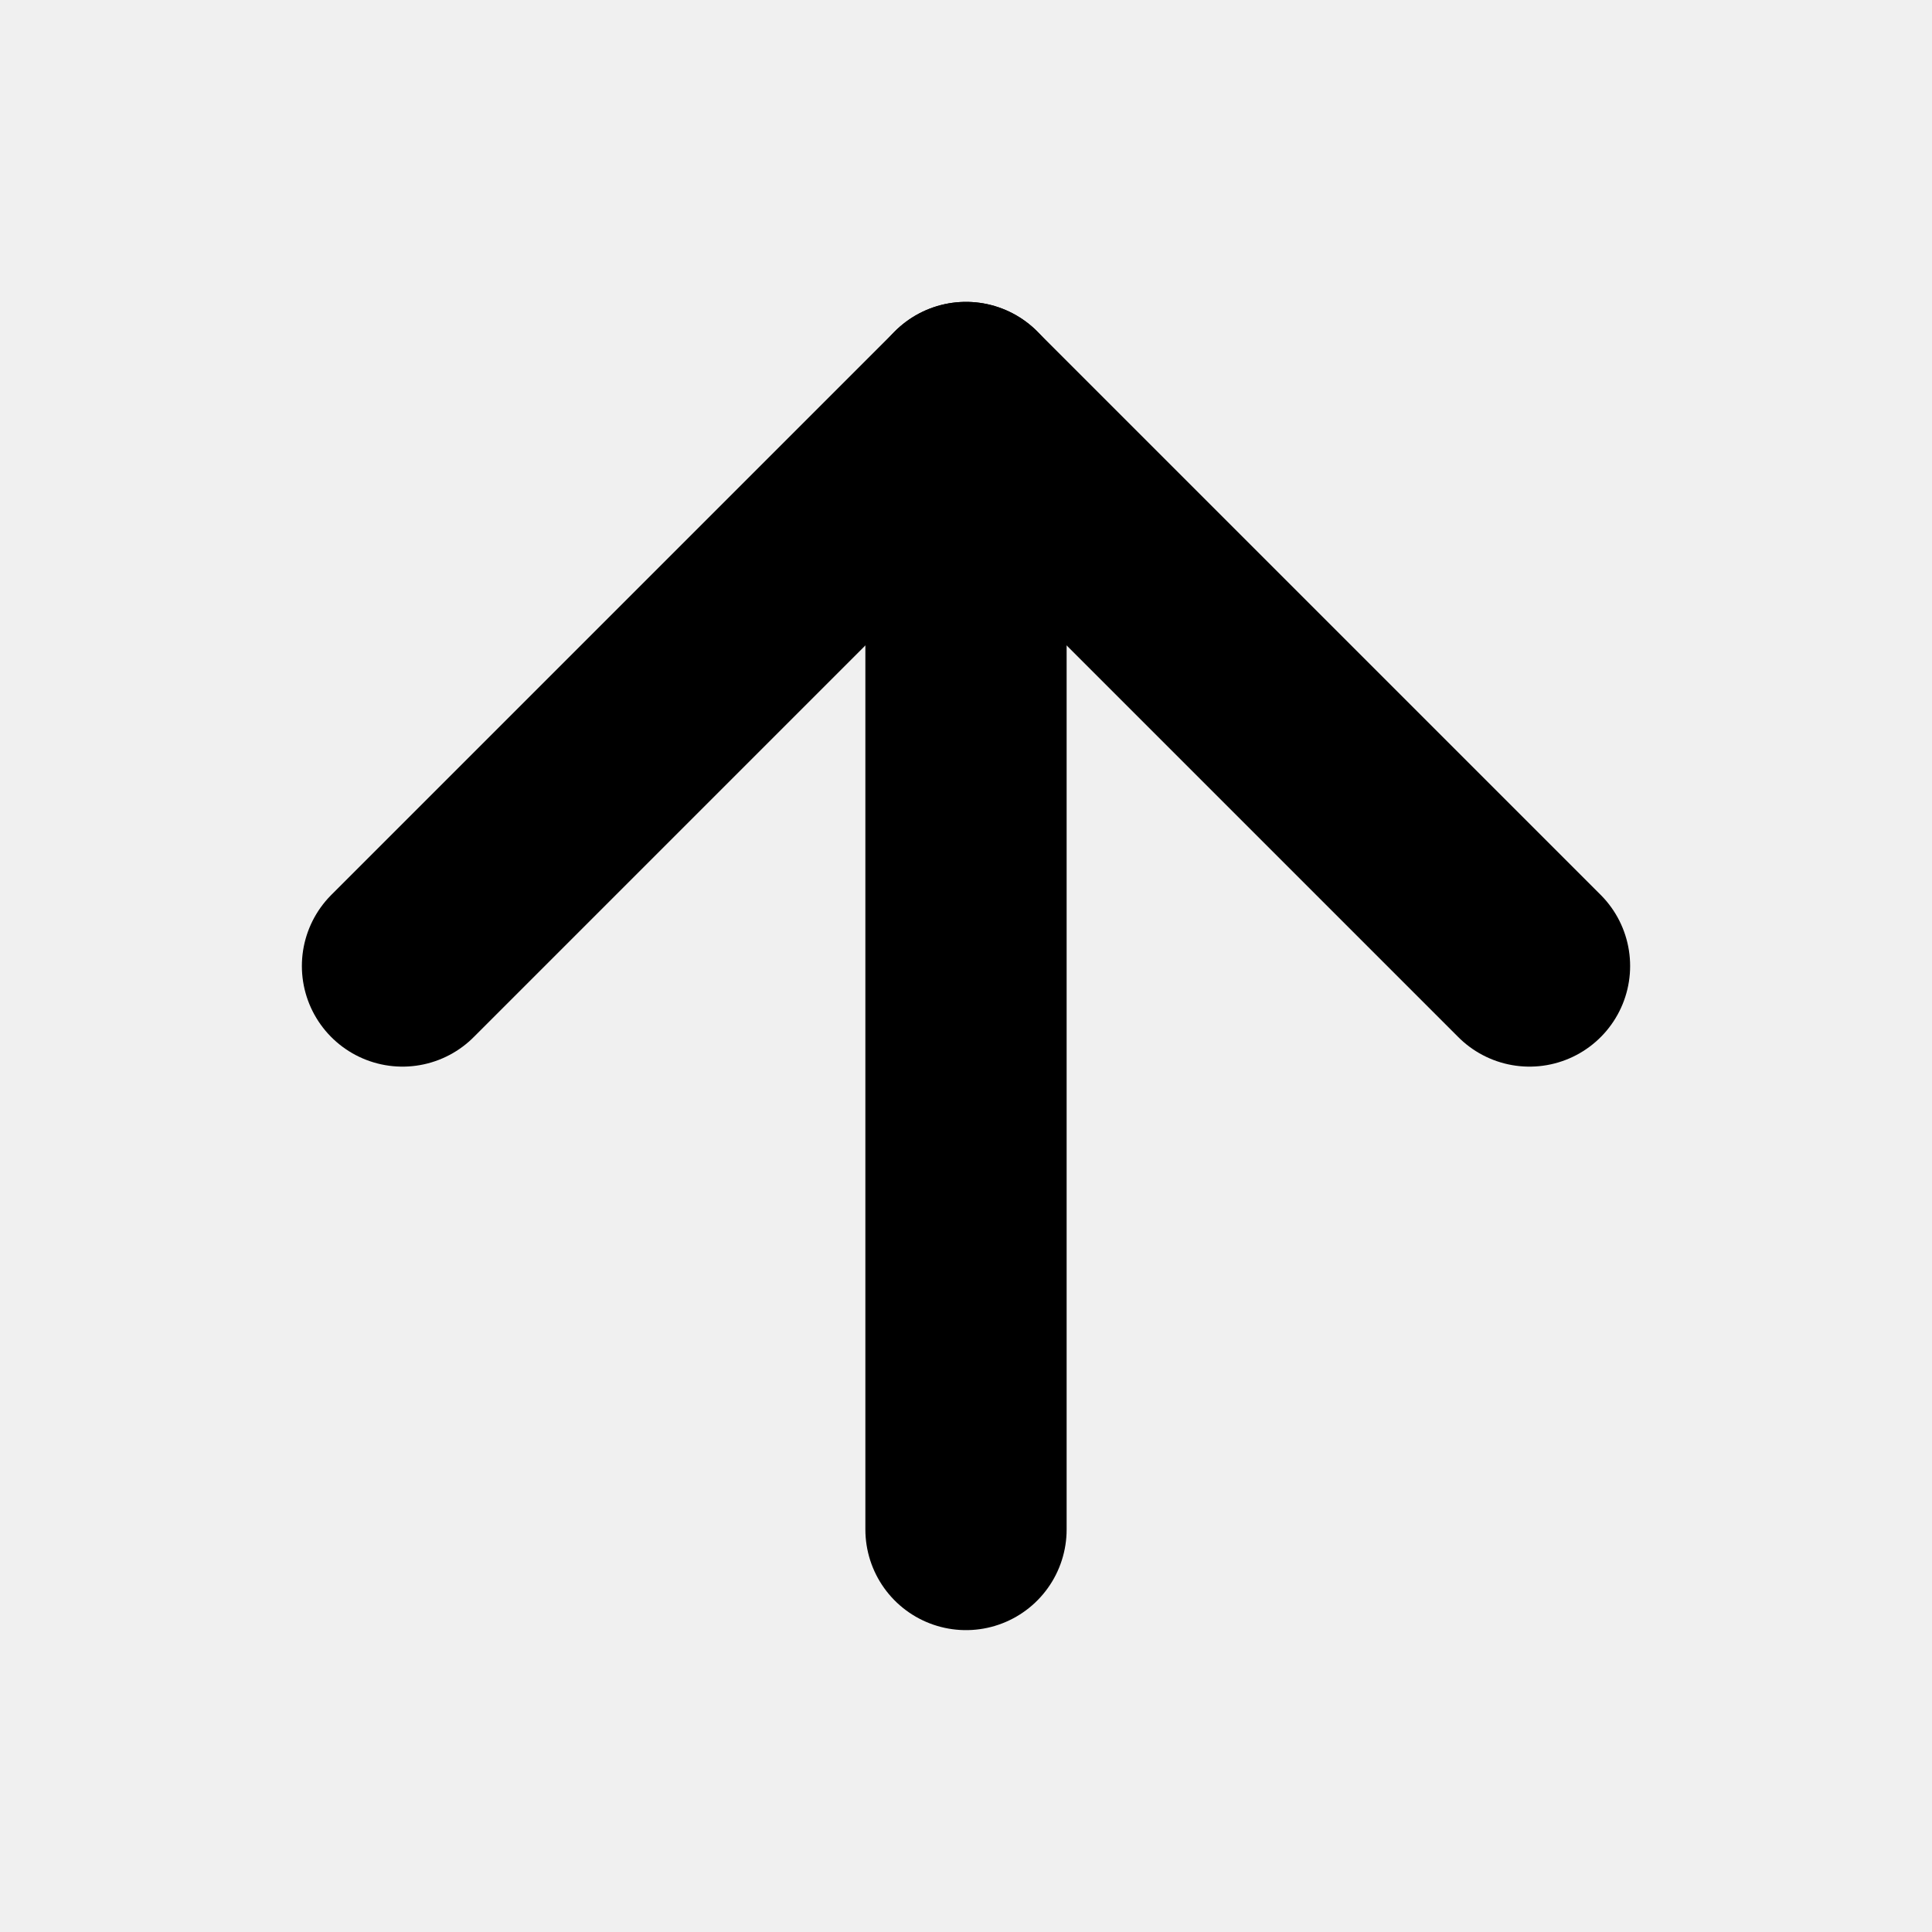
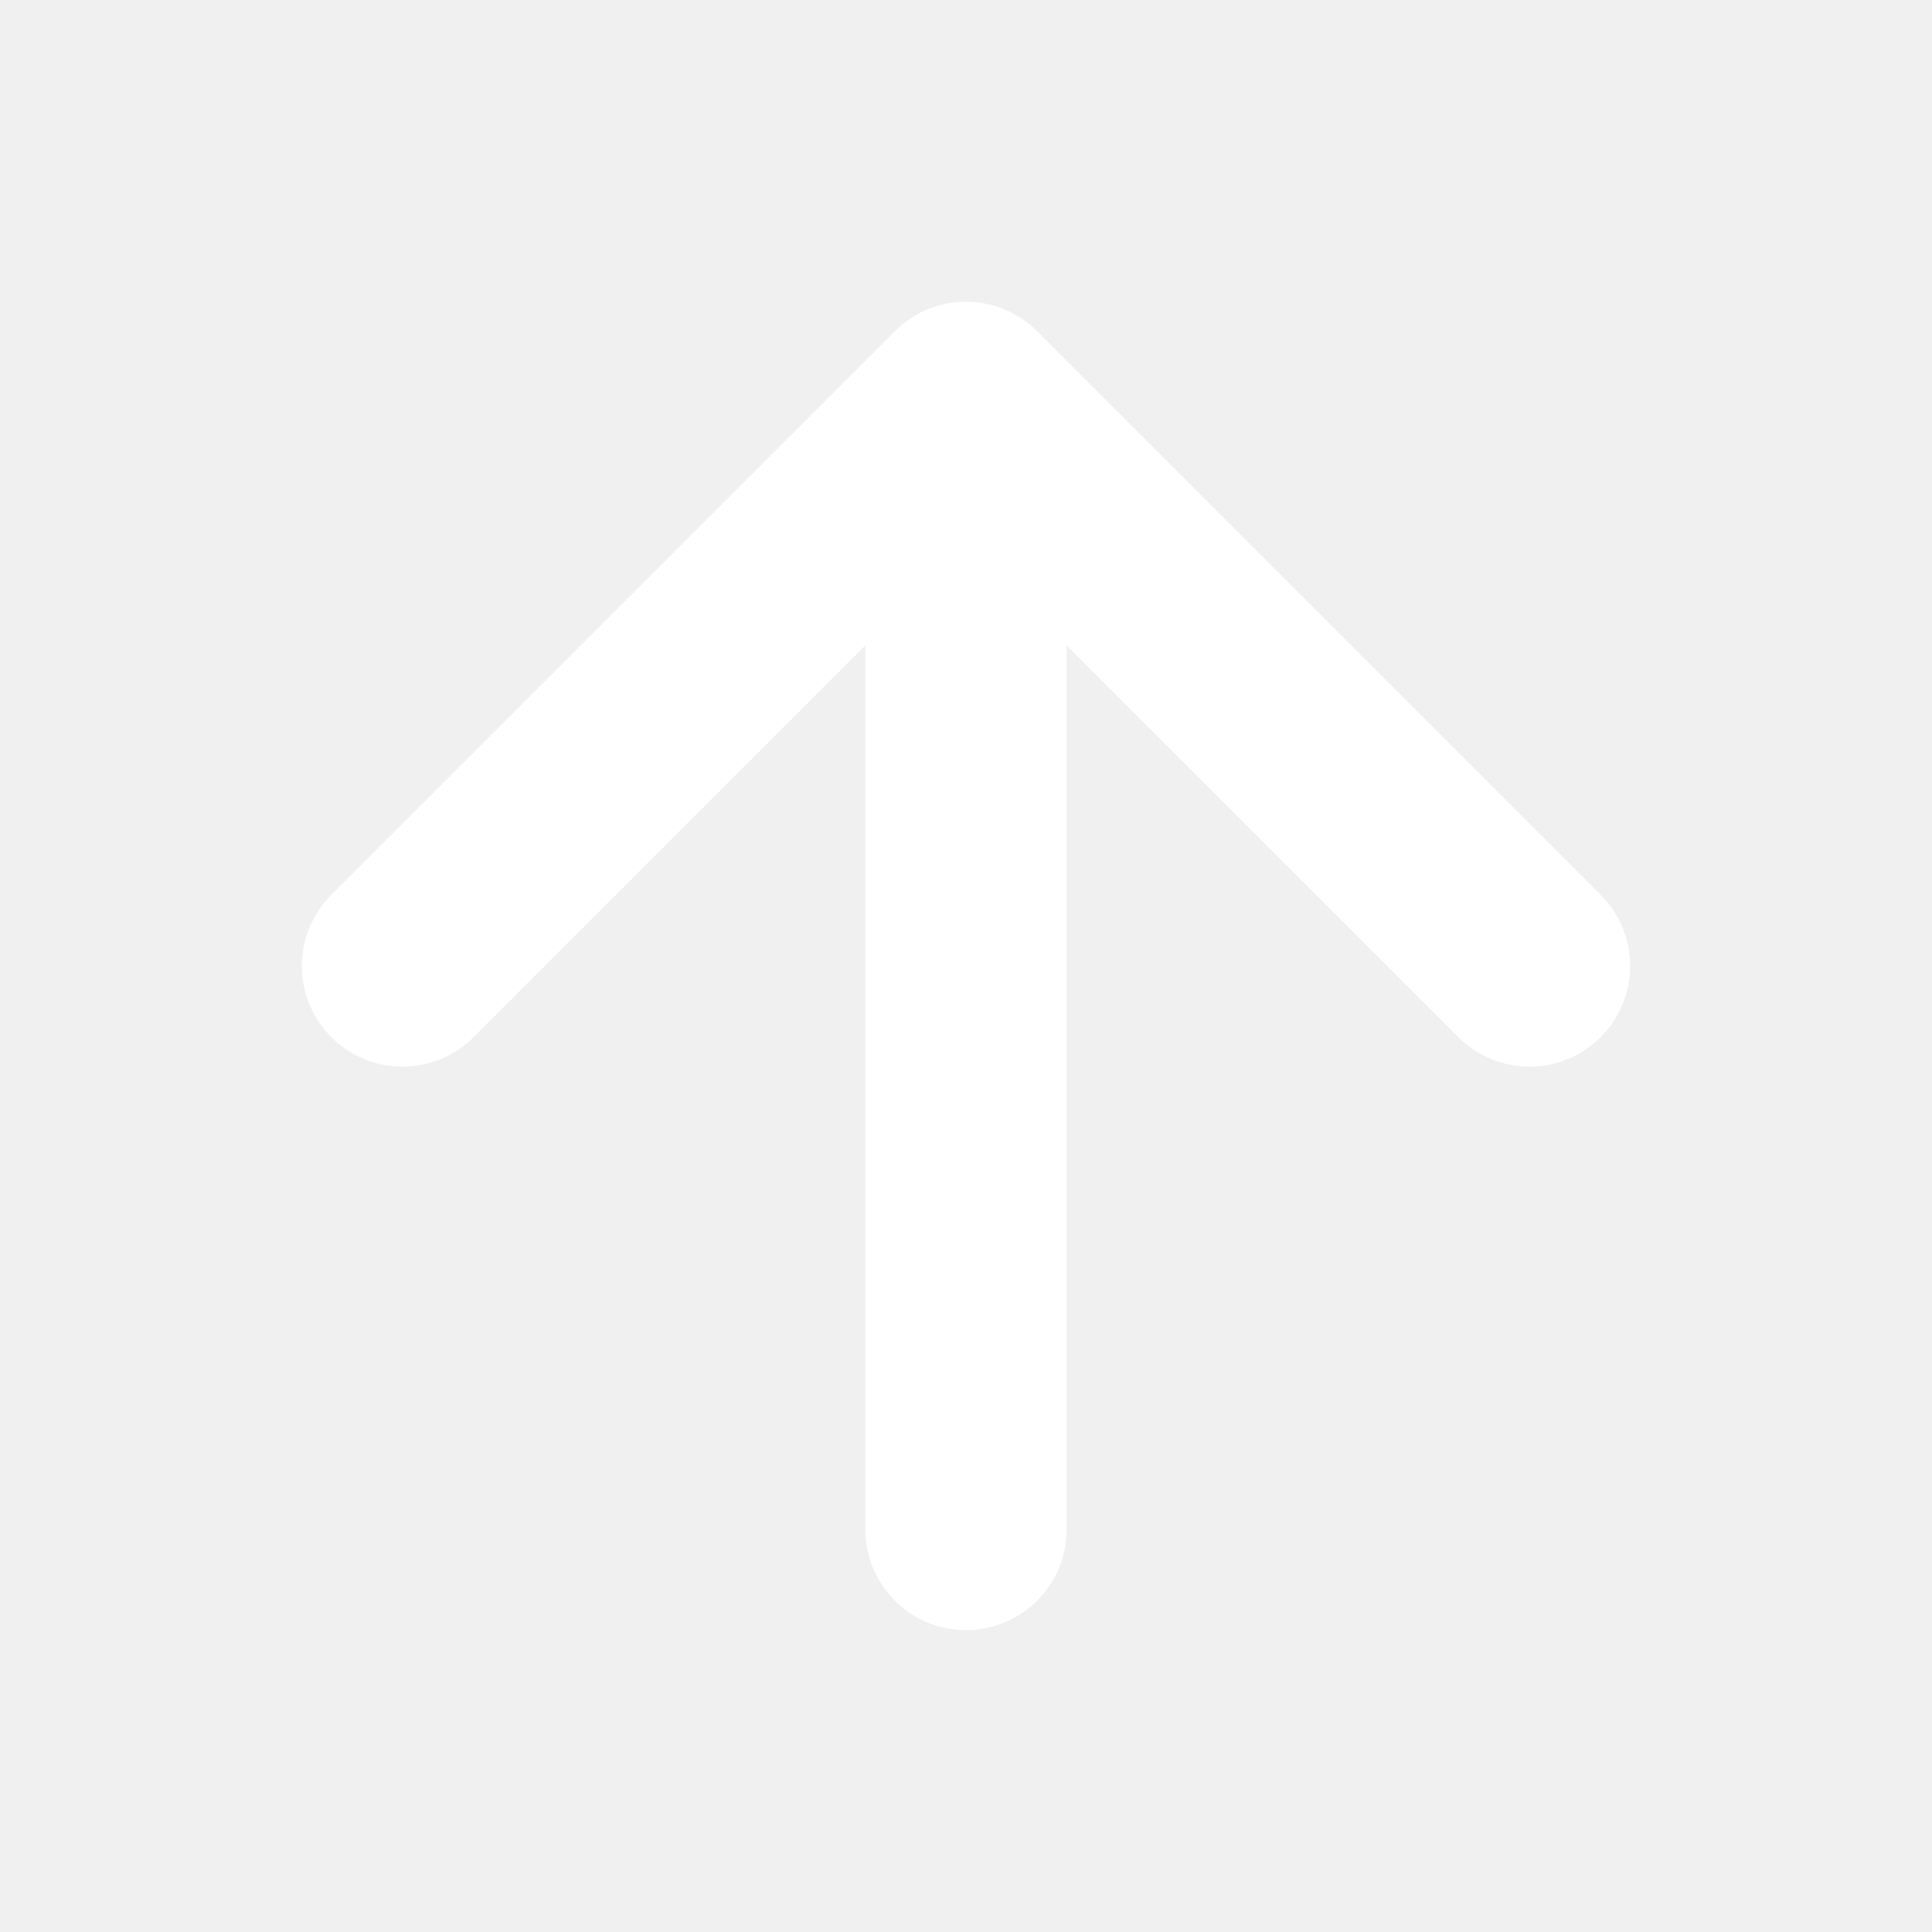
- <svg width="16" height="16" viewBox="0 0 24 24" fill="none" stroke="currentColor" stroke-width="2.5" stroke-linecap="round" stroke-linejoin="round">
+ <svg xmlns="http://www.w3.org/2000/svg" width="16" height="16" viewBox="0 0 24 24" fill="none" stroke="white" stroke-width="2.5" stroke-linecap="round" stroke-linejoin="round">
  <line x1="12" y1="19" x2="12" y2="5" />
  <polyline points="5 12 12 5 19 12" />
</svg>
